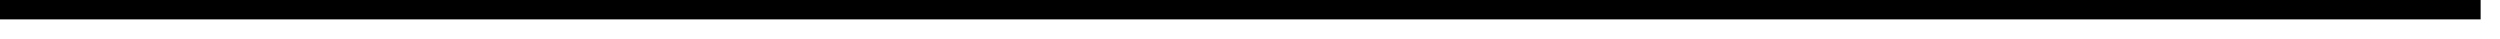
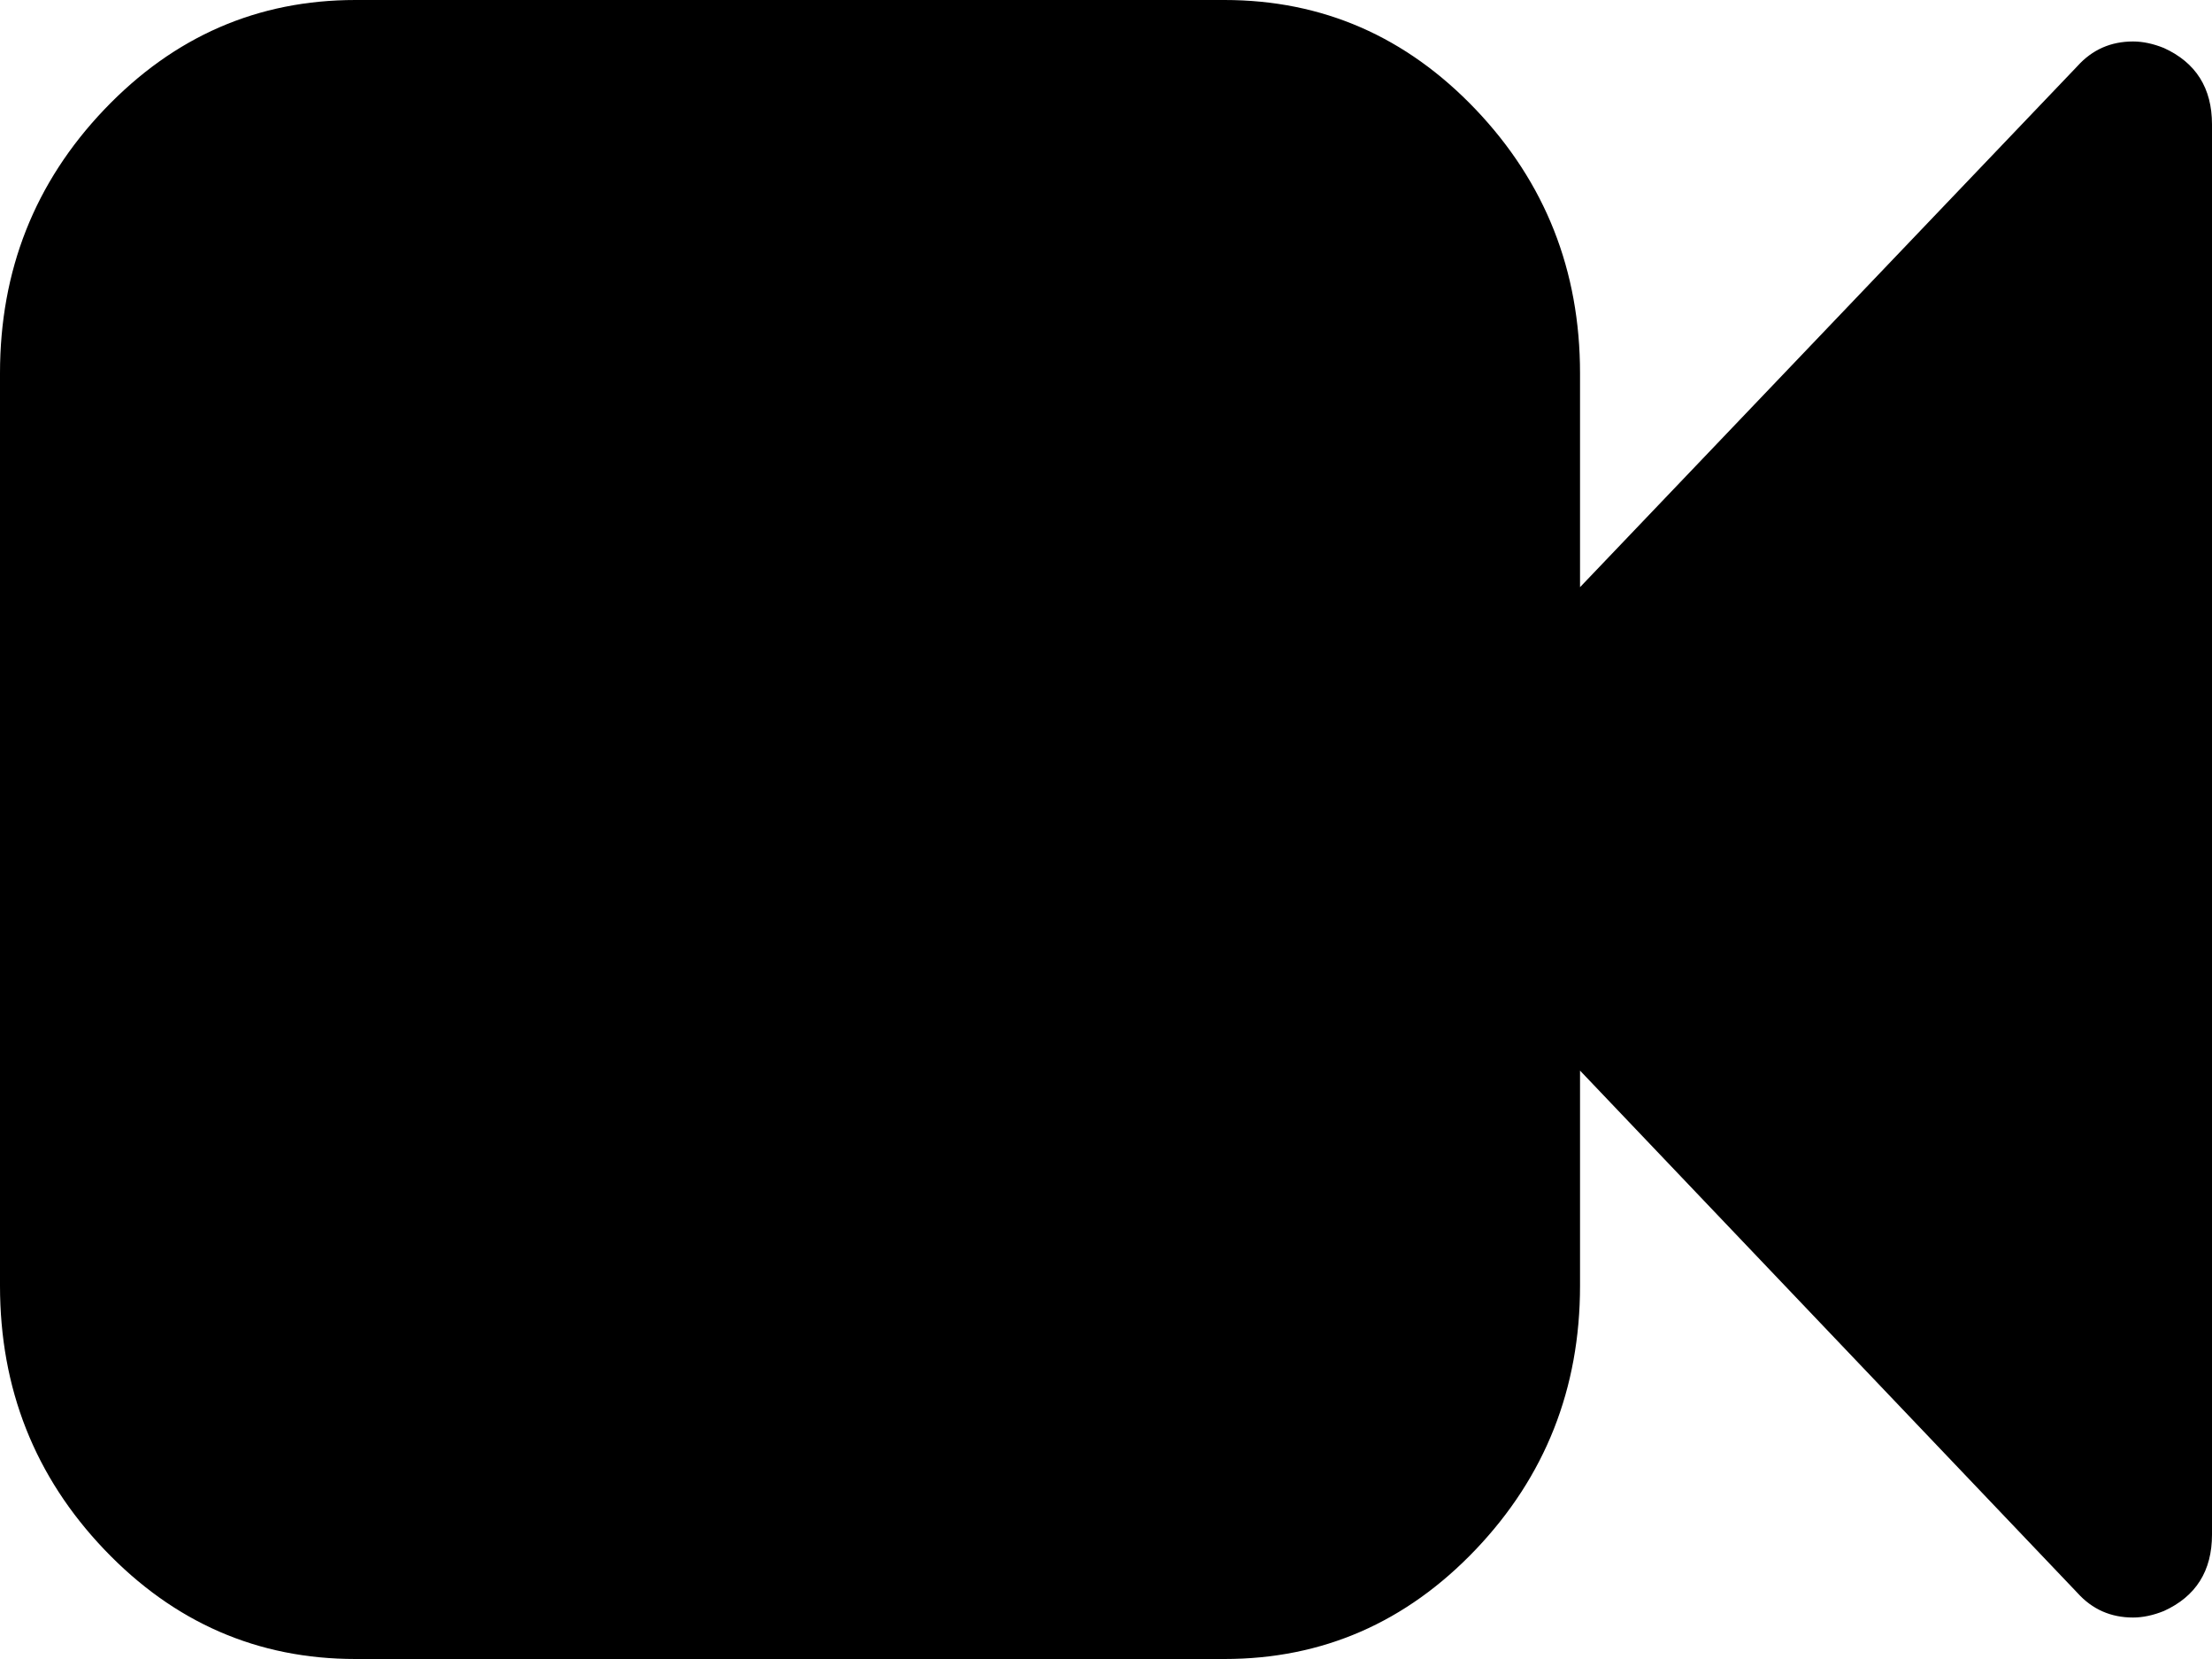
- <svg xmlns="http://www.w3.org/2000/svg" version="1.1" width="129px" height="2px">
-   <g transform="matrix(1 0 0 1 -630 -8619 )">
-     <path d="M 630 8619.5  L 758 8619.5  " stroke-width="1" stroke="#000000" fill="none" />
+ <svg xmlns="http://www.w3.org/2000/svg" version="1.1" width="20px" height="15px">
+   <g transform="matrix(1 0 0 1 -330 -8652 )">
+     <path d="M 19.565 0.434  C 19.855 0.566  20 0.797  20 1.125  L 20 13.875  C 20 14.203  19.855 14.434  19.565 14.566  C 19.468 14.605  19.375 14.625  19.286 14.625  C 19.085 14.625  18.917 14.551  18.783 14.402  L 14.286 9.68  L 14.286 11.625  C 14.286 12.555  13.971 13.35  13.343 14.01  C 12.714 14.67  11.957 15  11.071 15  L 3.214 15  C 2.329 15  1.572 14.67  0.943 14.01  C 0.314 13.35  0 12.555  0 11.625  L 0 3.375  C 0 2.445  0.314 1.65  0.943 0.99  C 1.572 0.33  2.329 0  3.214 0  L 11.071 0  C 11.957 0  12.714 0.33  13.343 0.99  C 13.971 1.65  14.286 2.445  14.286 3.375  L 14.286 5.309  L 18.783 0.598  C 18.917 0.449  19.085 0.375  19.286 0.375  C 19.375 0.375  19.468 0.395  19.565 0.434  Z " fill-rule="nonzero" fill="#000000" stroke="none" transform="matrix(1 0 0 1 330 8652 )" />
  </g>
</svg>
